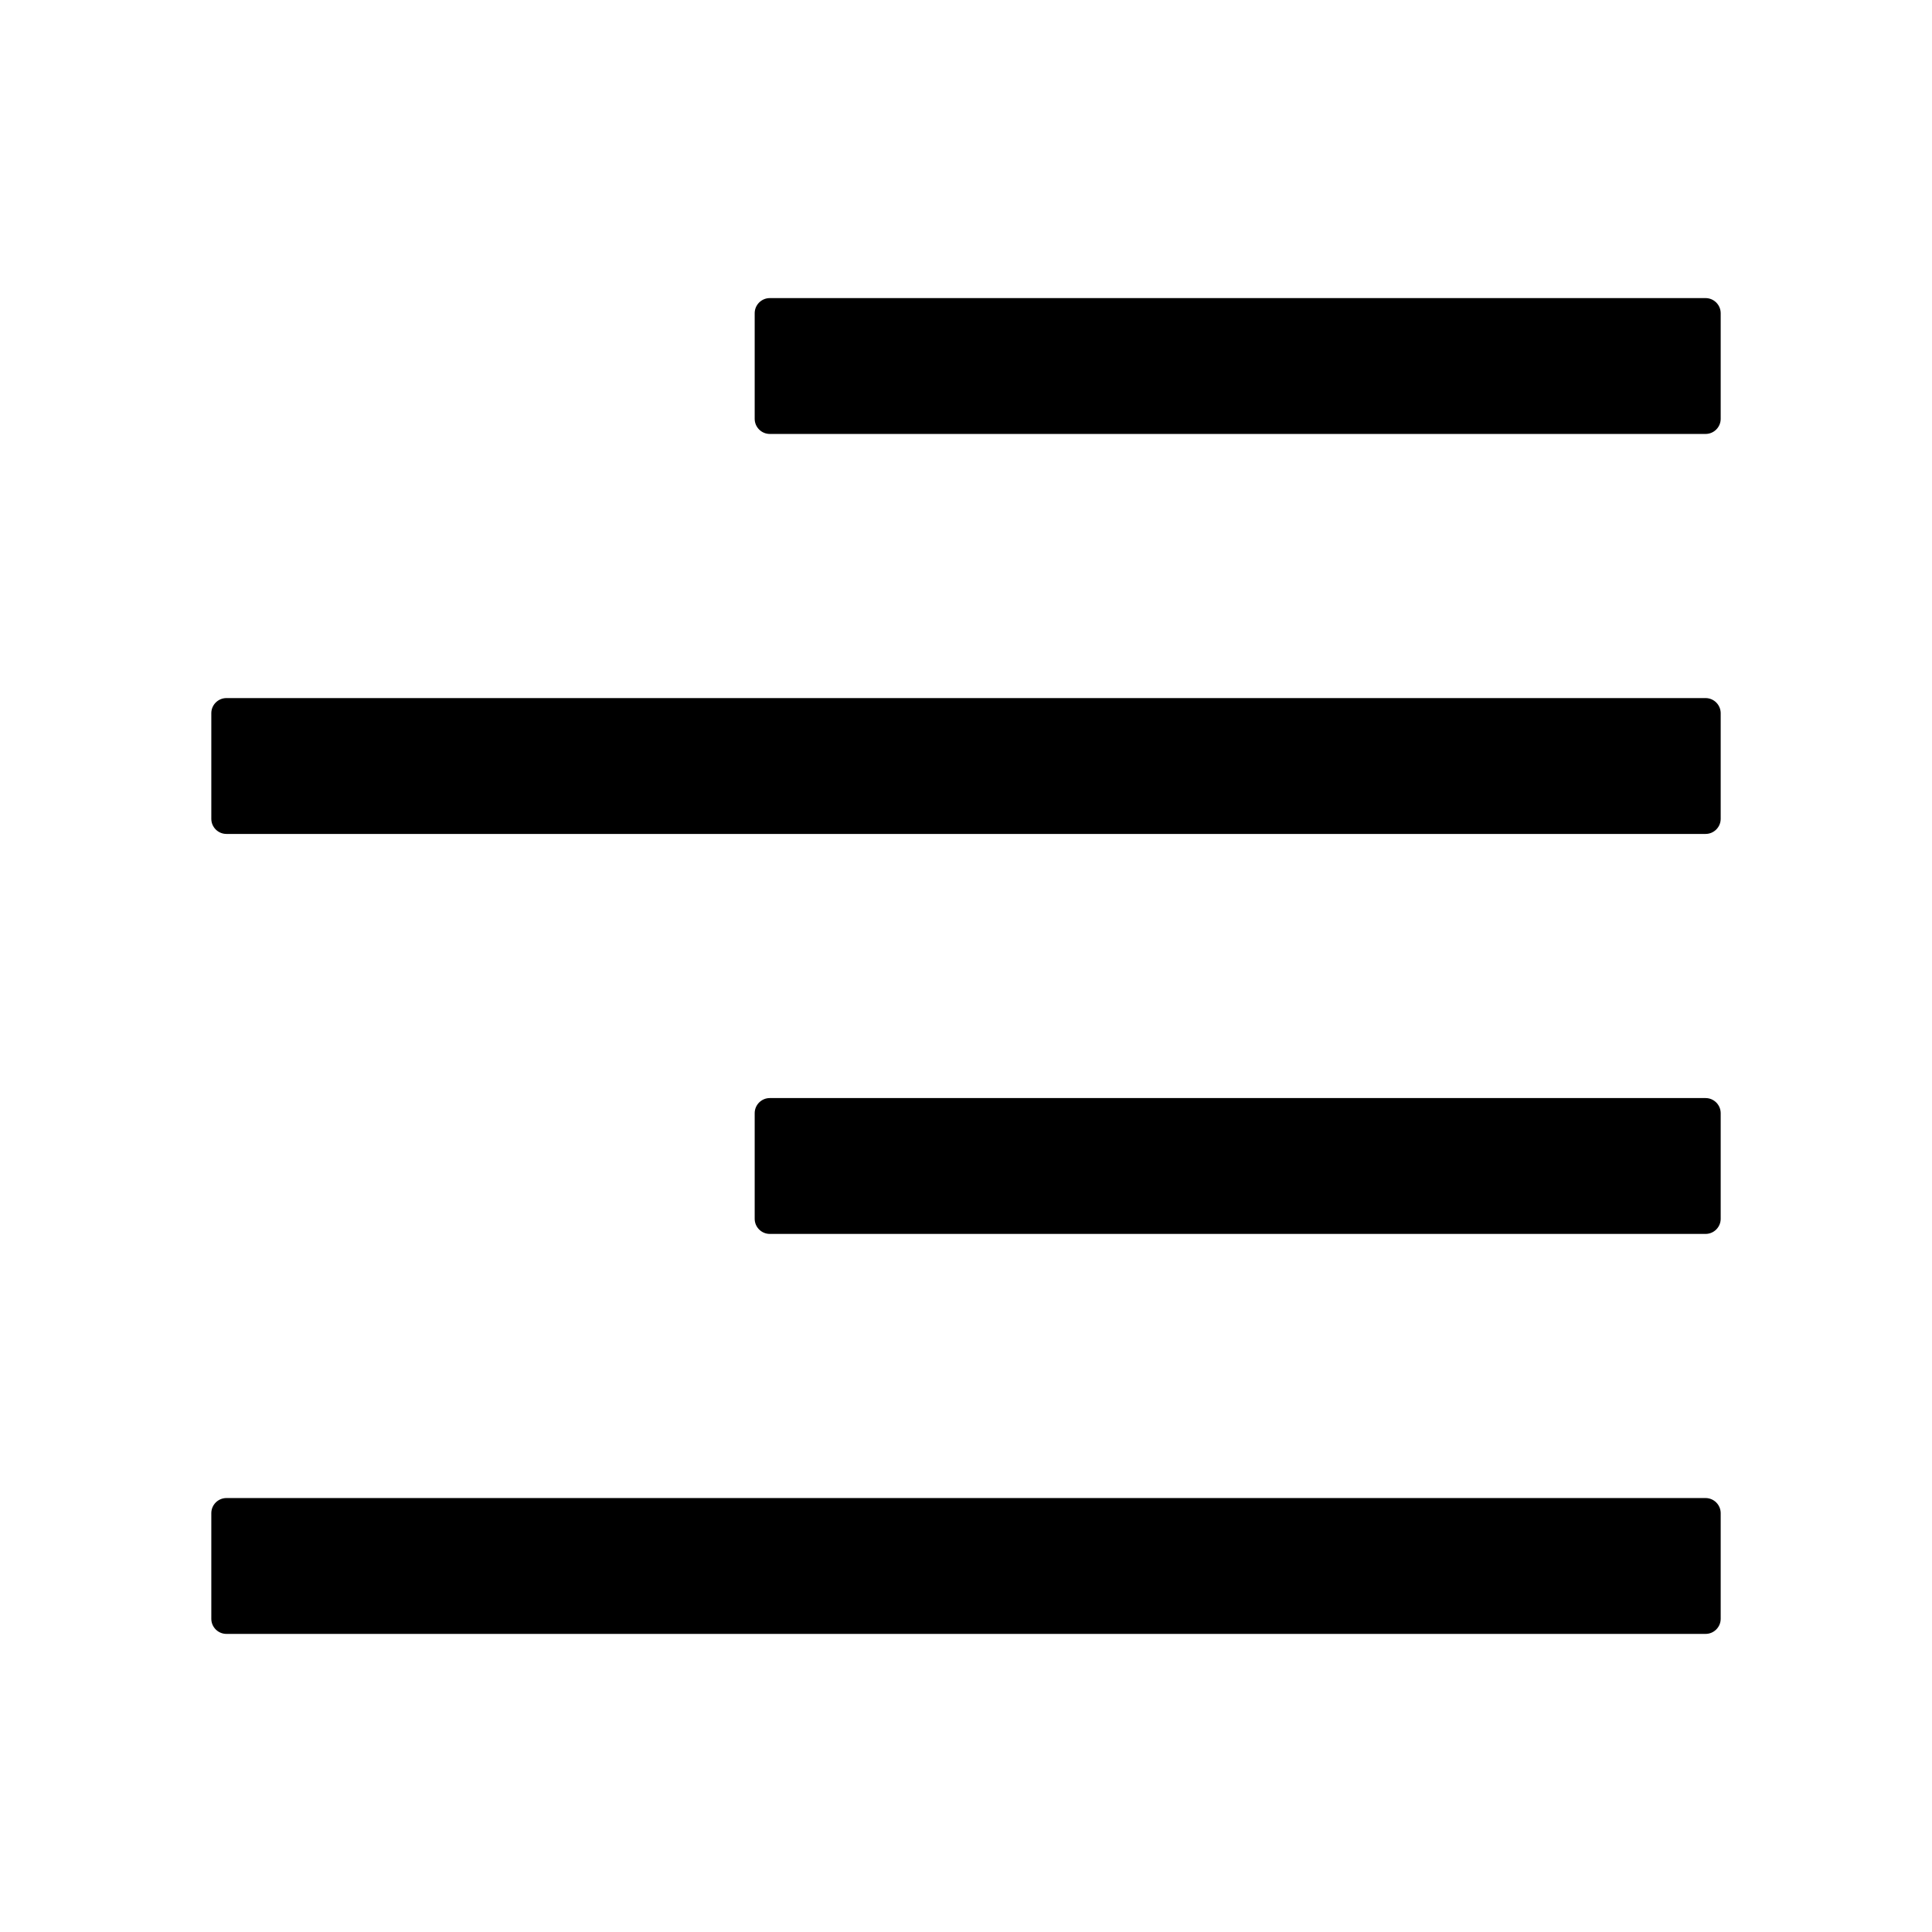
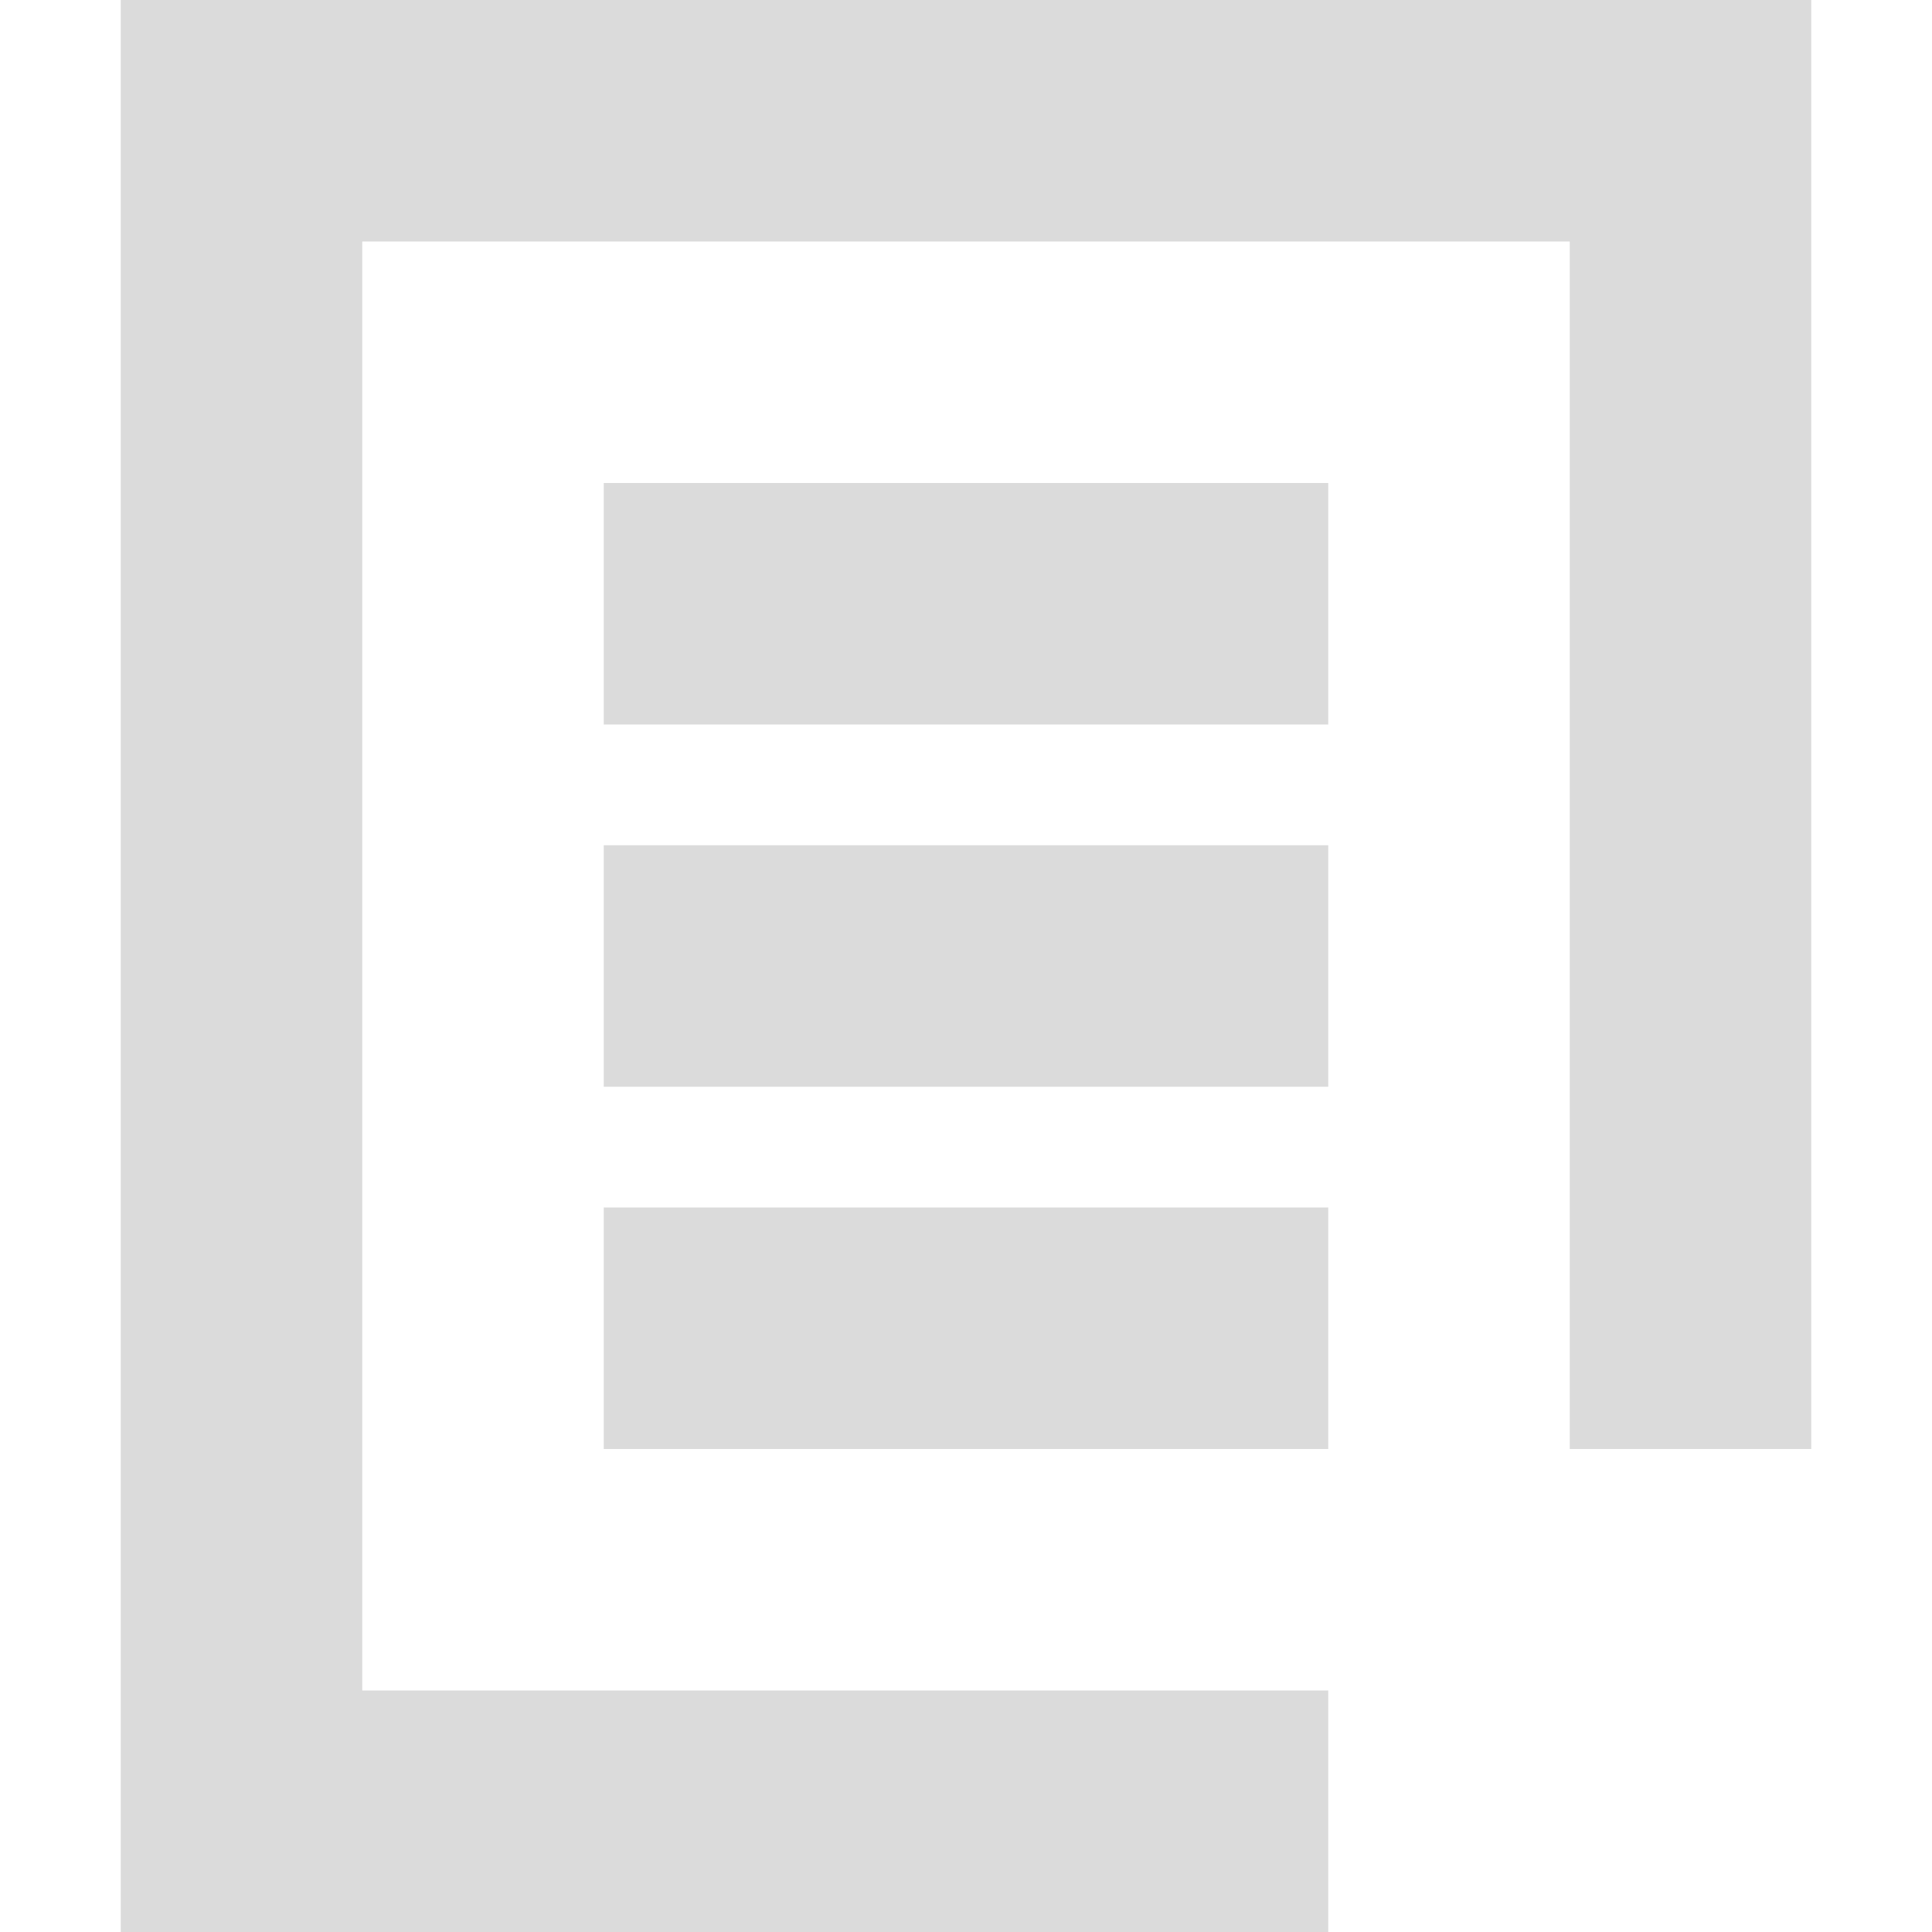
- <svg xmlns="http://www.w3.org/2000/svg" t="1651750906395" class="icon" viewBox="0 0 1024 1024" version="1.1" p-id="9162" width="200" height="200">
-   <path d="M904 158H408c-4.4 0-8 3.6-8 8v56c0 4.4 3.6 8 8 8h496c4.4 0 8-3.6 8-8v-56c0-4.4-3.6-8-8-8zM904 582H408c-4.4 0-8 3.6-8 8v56c0 4.4 3.6 8 8 8h496c4.4 0 8-3.6 8-8v-56c0-4.4-3.6-8-8-8zM904 794H120c-4.4 0-8 3.6-8 8v56c0 4.4 3.6 8 8 8h784c4.4 0 8-3.6 8-8v-56c0-4.4-3.6-8-8-8zM904 370H120c-4.4 0-8 3.6-8 8v56c0 4.4 3.6 8 8 8h784c4.4 0 8-3.6 8-8v-56c0-4.4-3.6-8-8-8z" p-id="9163" />
+ <svg xmlns="http://www.w3.org/2000/svg" t="1723532387130" class="icon" viewBox="0 0 1024 1024" version="1.1" p-id="4298" width="200" height="200">
+   <path d="M704 768H320v-128h384v128zM320 256h384v128H320V256z m384 320H320V448h384v128z m128 192V128H192v768h512v128H64V0h896v768h-128z" p-id="4299" fill="#dbdbdb" />
</svg>
